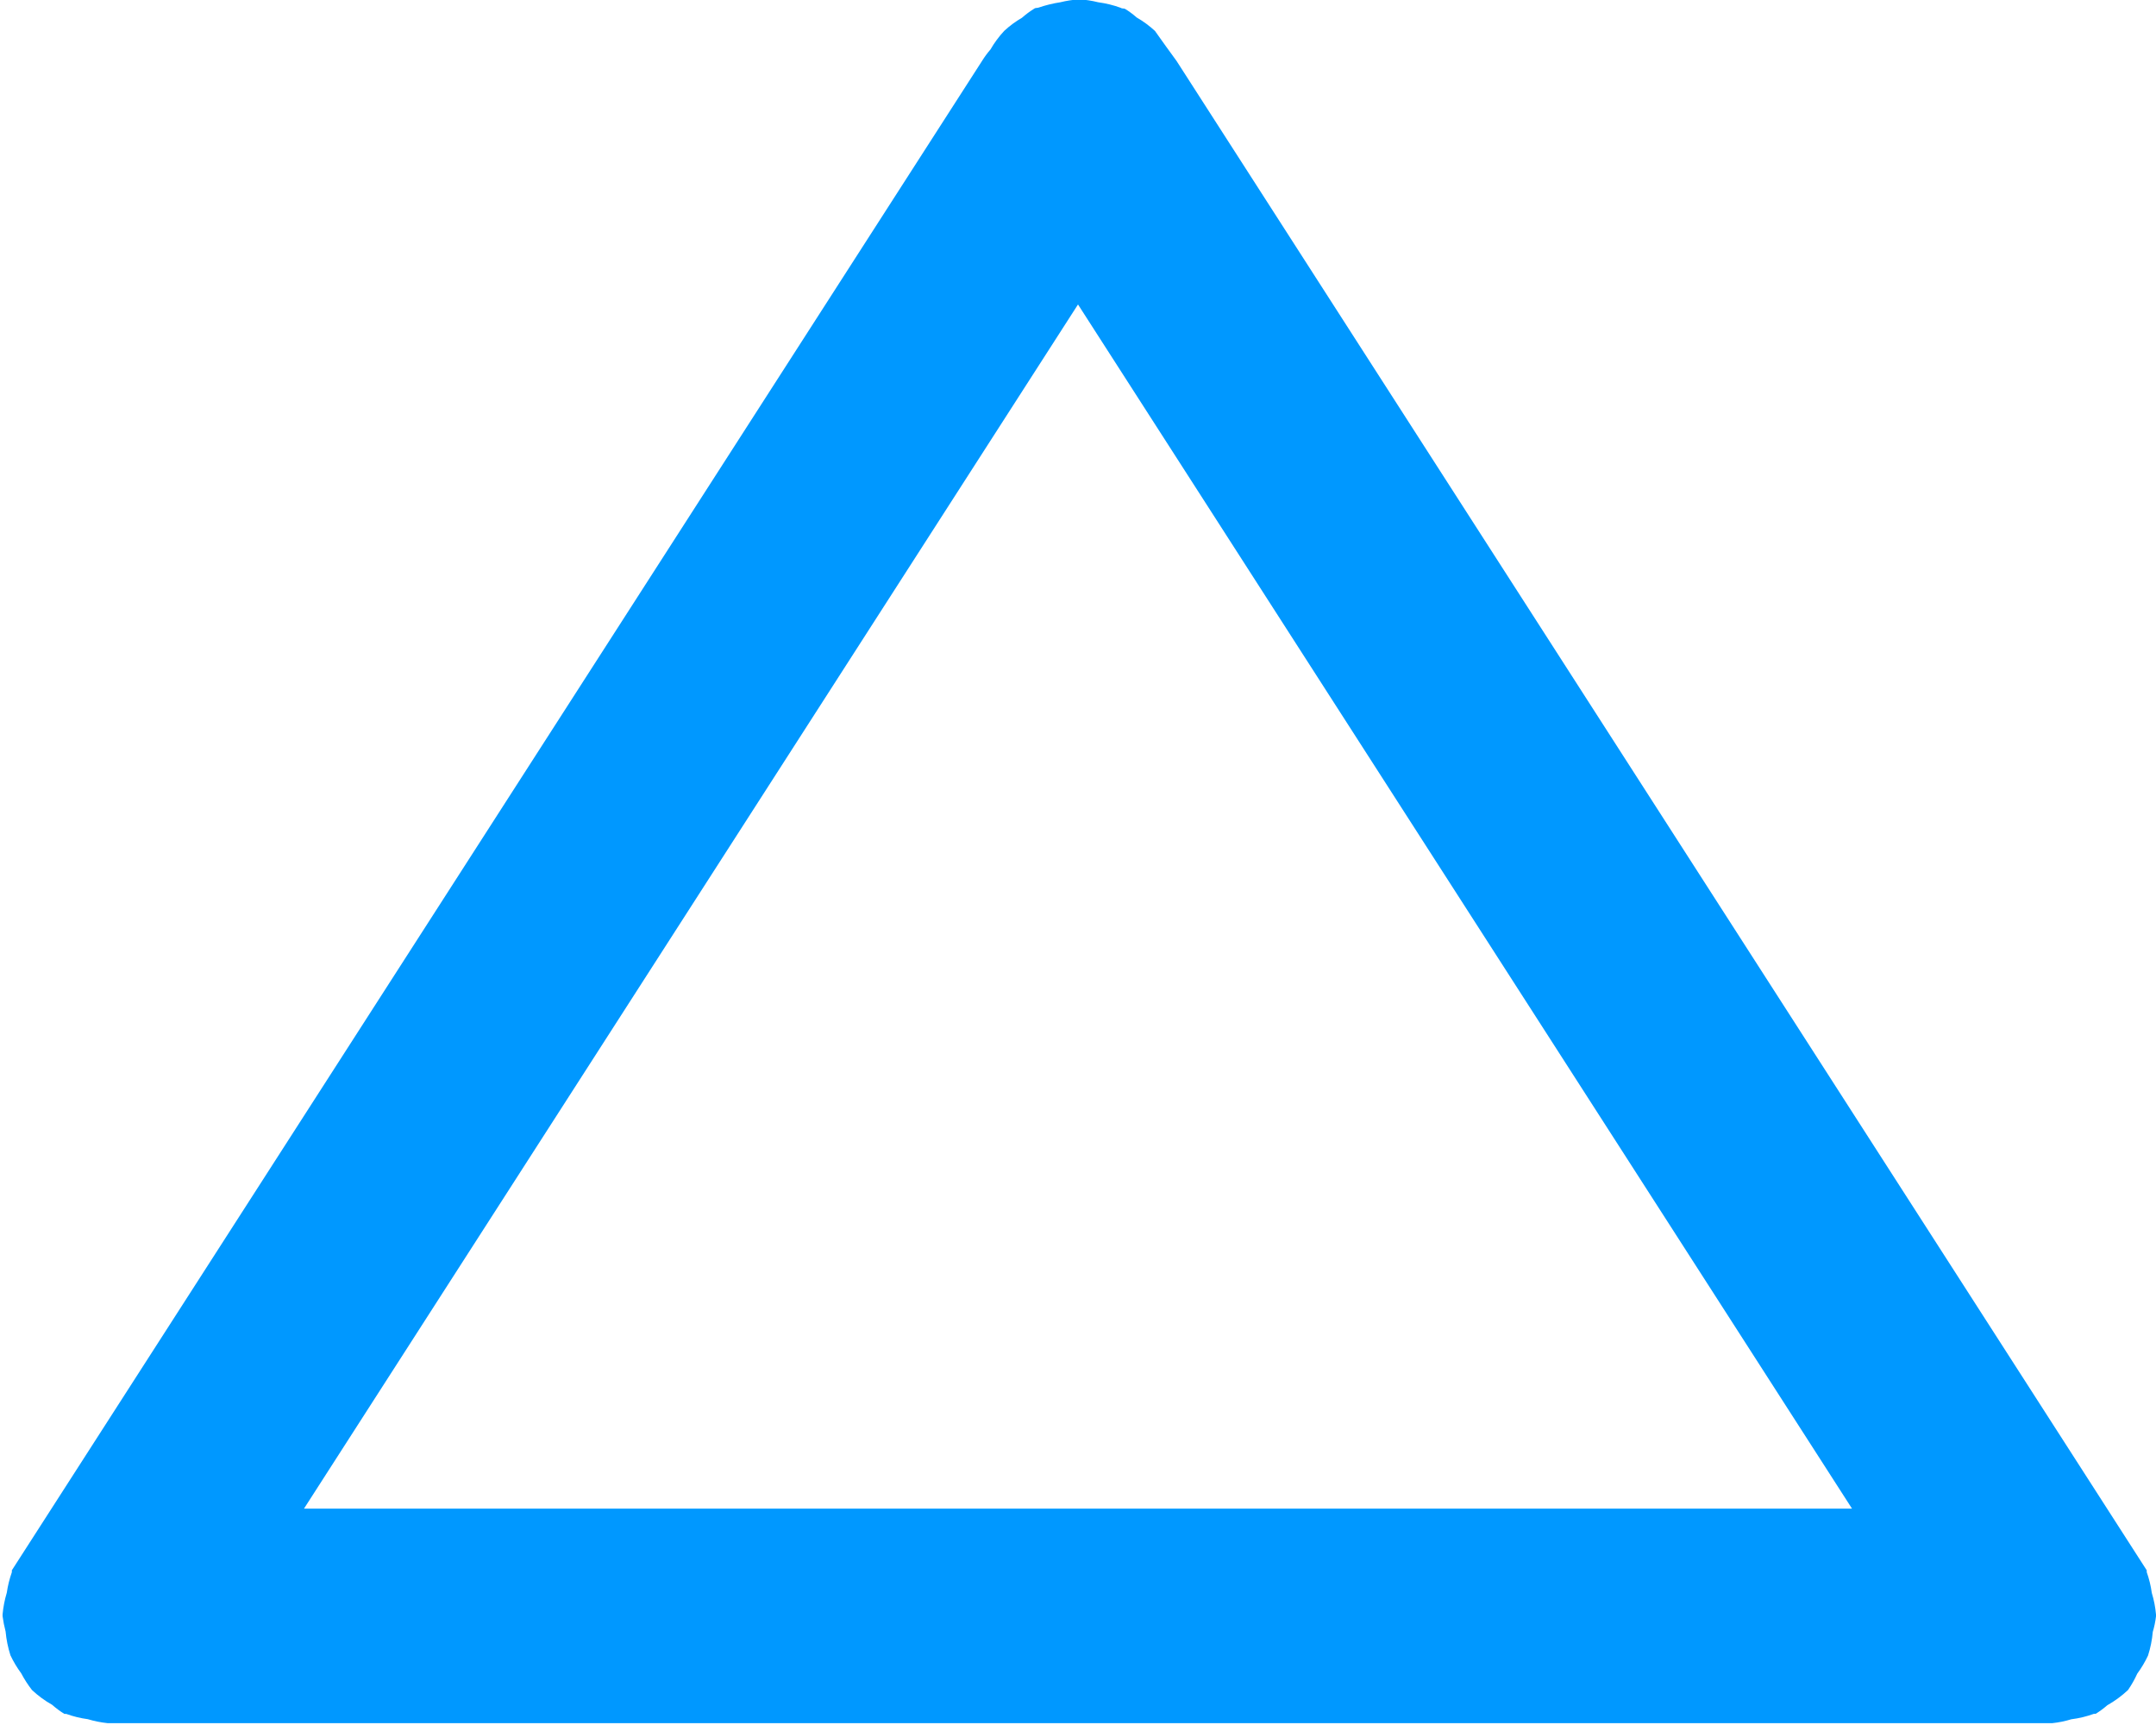
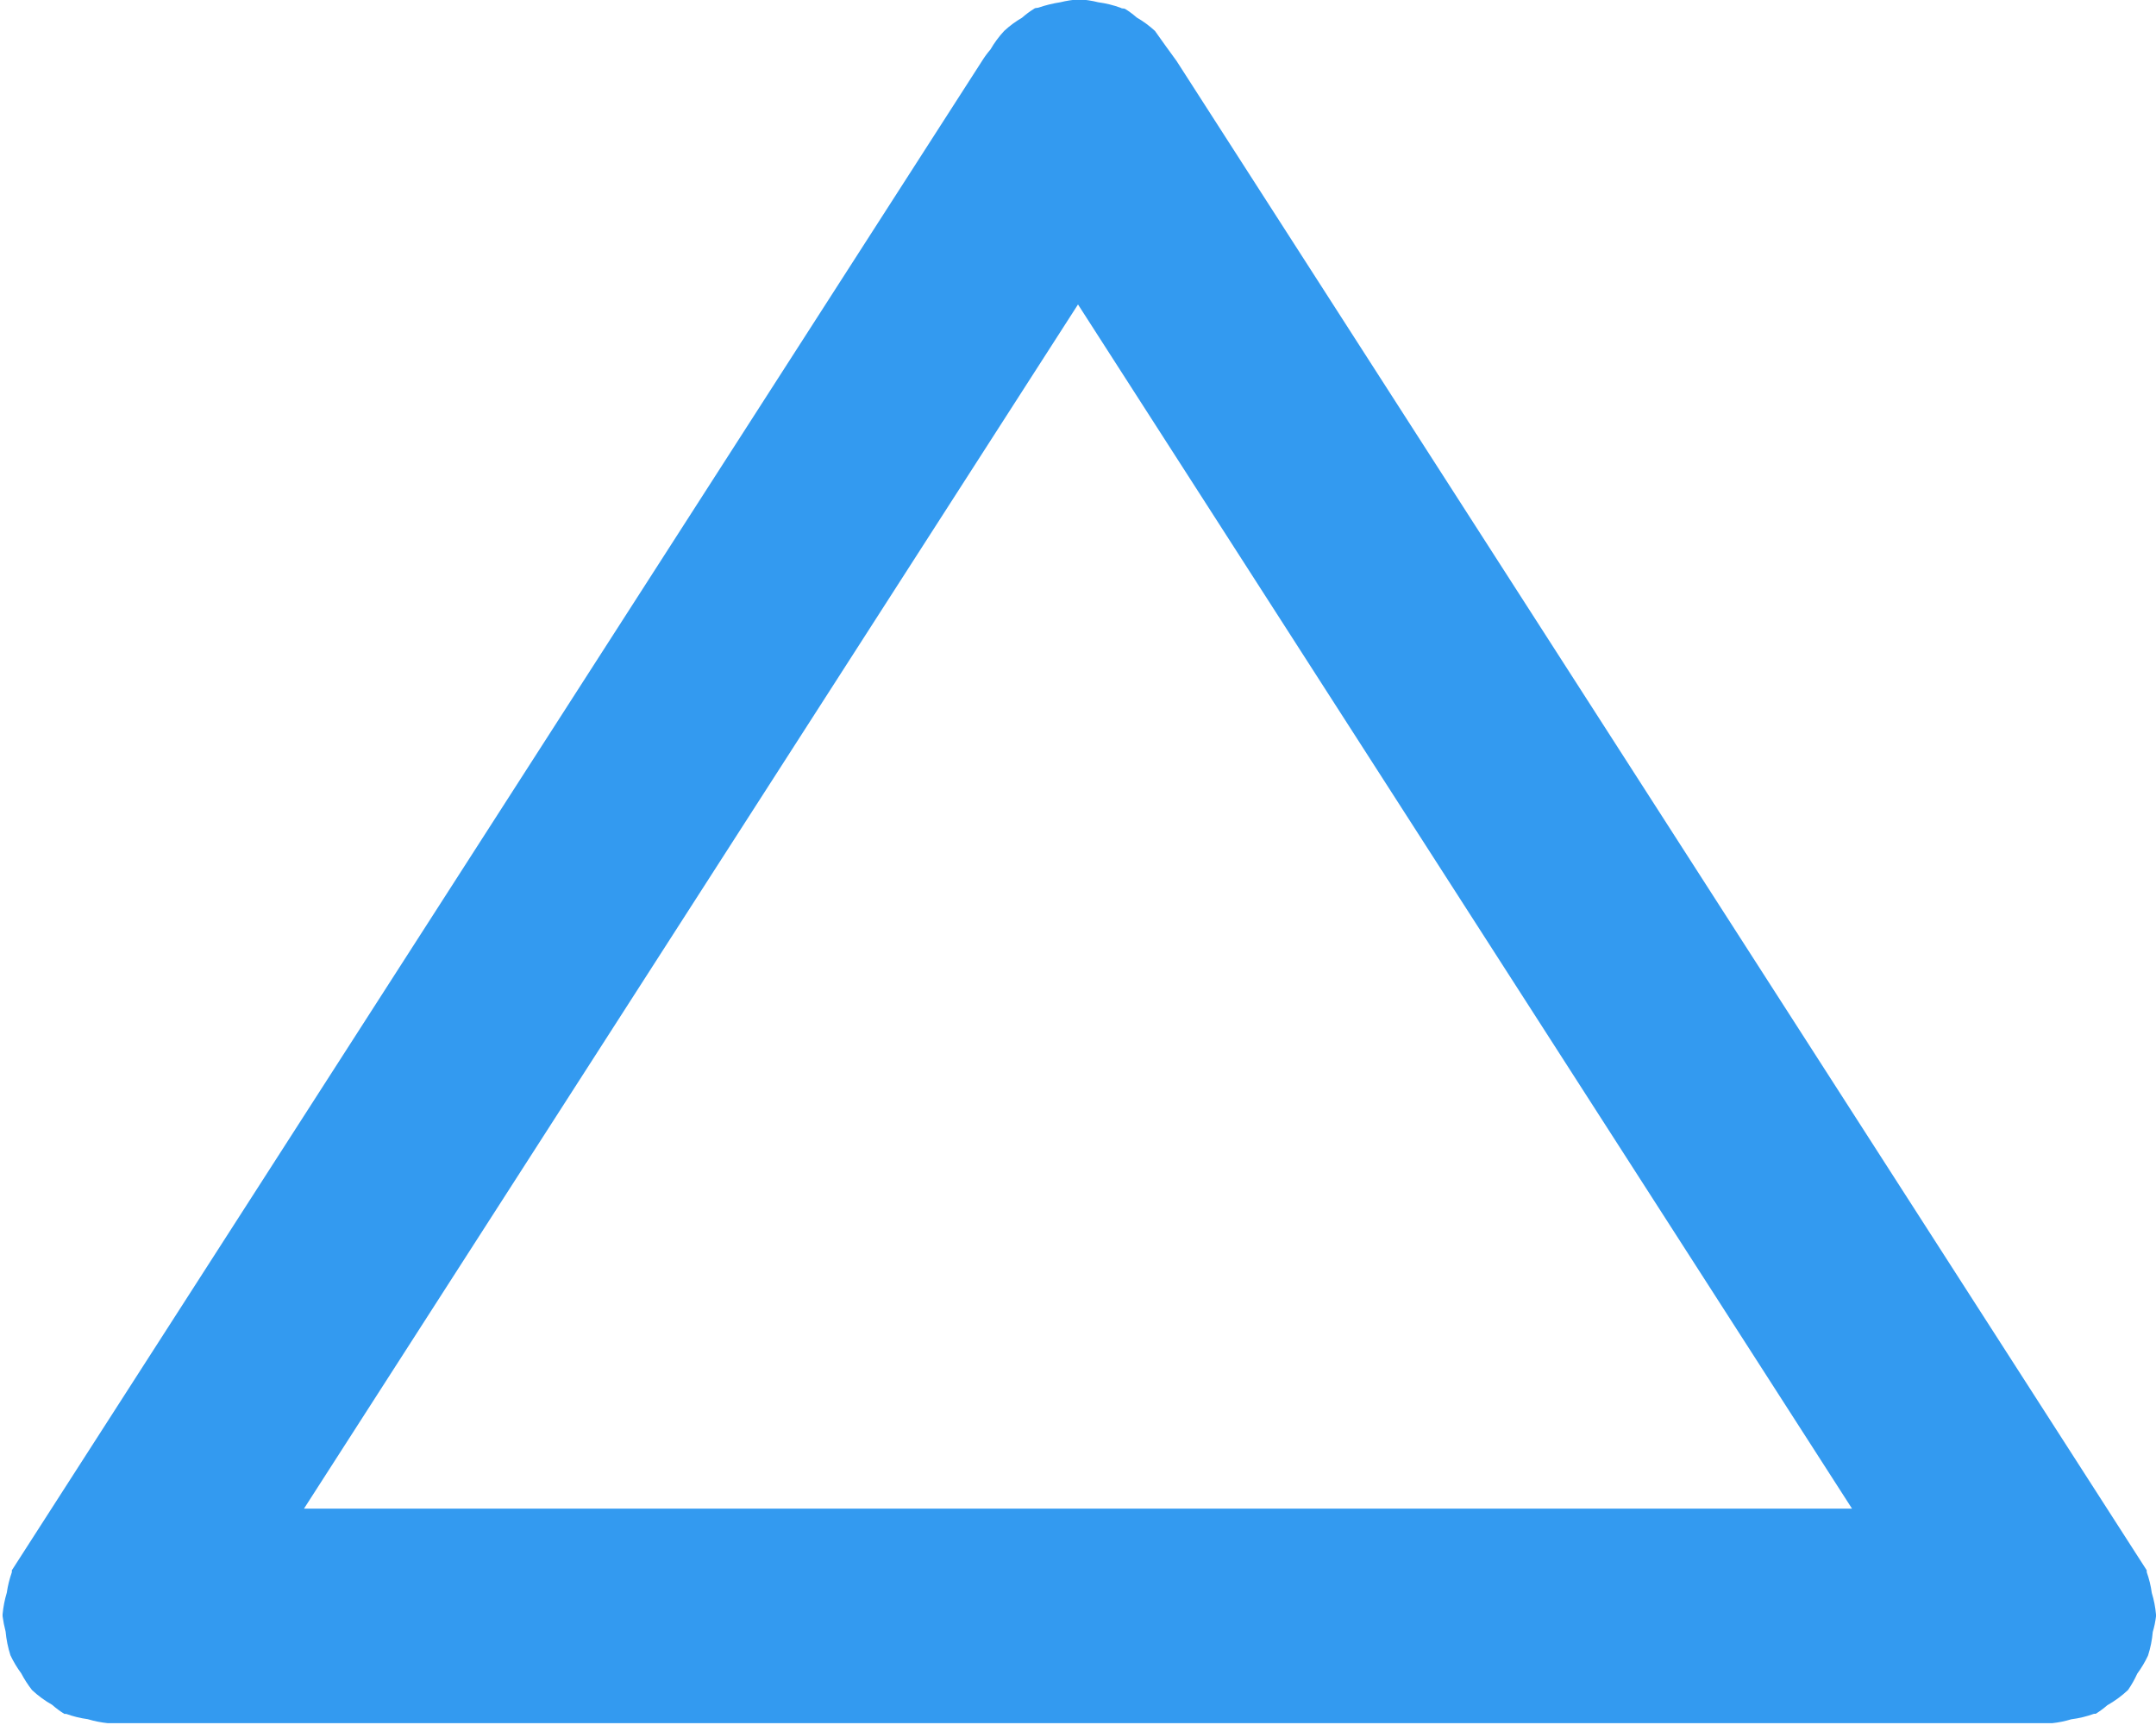
<svg xmlns="http://www.w3.org/2000/svg" width="20" height="15.993" viewBox="0 0 20 15.993">
-   <path fill="#0098ff" d="M1600.826,758.531a1.017,1.017,0,0,0,.1-.168,1,1,0,0,0,.044-.219A.868.868,0,0,0,1601,758c0-.006,0-.012,0-.018a.974.974,0,0,0-.039-.2.959.959,0,0,0-.047-.193c0-.005,0-.011,0-.017l-9-14a18.7,18.7,0,0,1-.2-.278.948.948,0,0,0-.17-.125.756.756,0,0,0-.108-.08c-.014-.006-.027,0-.041-.01a.987.987,0,0,0-.208-.051.953.953,0,0,0-.174-.027.986.986,0,0,0-.177.027,1.156,1.156,0,0,0-.2.049c-.014.006-.029,0-.043.011a.829.829,0,0,0-.113.084.914.914,0,0,0-.164.121.947.947,0,0,0-.128.173.827.827,0,0,0-.078.106l-9,14a.119.119,0,0,0,0,.018,1,1,0,0,0-.047.19,1.016,1.016,0,0,0-.039.2c0,.007,0,.012,0,.018a1.154,1.154,0,0,0,.028.142,1.027,1.027,0,0,0,.045.221,1,1,0,0,0,.1.167,1.032,1.032,0,0,0,.1.155.977.977,0,0,0,.187.137.829.829,0,0,0,.113.084.128.128,0,0,0,.017,0,.96.96,0,0,0,.2.049,1.008,1.008,0,0,0,.185.037c.007,0,.012,0,.019,0h18c.007,0,.012,0,.019,0a.927.927,0,0,0,.177-.036.97.97,0,0,0,.211-.051c.005,0,.011,0,.016,0a.829.829,0,0,0,.107-.079,1,1,0,0,0,.192-.141A.954.954,0,0,0,1600.826,758.531Zm-9.826-12.7L1598.18,757h-14.36Z" transform="translate(-1581 -743.007)" />
+   <path fill="#339AF0" d="M1600.826,758.531a1.017,1.017,0,0,0,.1-.168,1,1,0,0,0,.044-.219A.868.868,0,0,0,1601,758c0-.006,0-.012,0-.018a.974.974,0,0,0-.039-.2.959.959,0,0,0-.047-.193c0-.005,0-.011,0-.017l-9-14a18.7,18.7,0,0,1-.2-.278.948.948,0,0,0-.17-.125.756.756,0,0,0-.108-.08c-.014-.006-.027,0-.041-.01a.987.987,0,0,0-.208-.051.953.953,0,0,0-.174-.027.986.986,0,0,0-.177.027,1.156,1.156,0,0,0-.2.049c-.014.006-.029,0-.043.011a.829.829,0,0,0-.113.084.914.914,0,0,0-.164.121.947.947,0,0,0-.128.173.827.827,0,0,0-.078.106l-9,14a.119.119,0,0,0,0,.018,1,1,0,0,0-.047.19,1.016,1.016,0,0,0-.039.2c0,.007,0,.012,0,.018a1.154,1.154,0,0,0,.028.142,1.027,1.027,0,0,0,.045.221,1,1,0,0,0,.1.167,1.032,1.032,0,0,0,.1.155.977.977,0,0,0,.187.137.829.829,0,0,0,.113.084.128.128,0,0,0,.017,0,.96.96,0,0,0,.2.049,1.008,1.008,0,0,0,.185.037c.007,0,.012,0,.019,0h18c.007,0,.012,0,.019,0a.927.927,0,0,0,.177-.036.97.97,0,0,0,.211-.051c.005,0,.011,0,.016,0a.829.829,0,0,0,.107-.079,1,1,0,0,0,.192-.141A.954.954,0,0,0,1600.826,758.531Zm-9.826-12.7L1598.18,757h-14.36Z" transform="translate(-1581 -743.007)" />
</svg>
